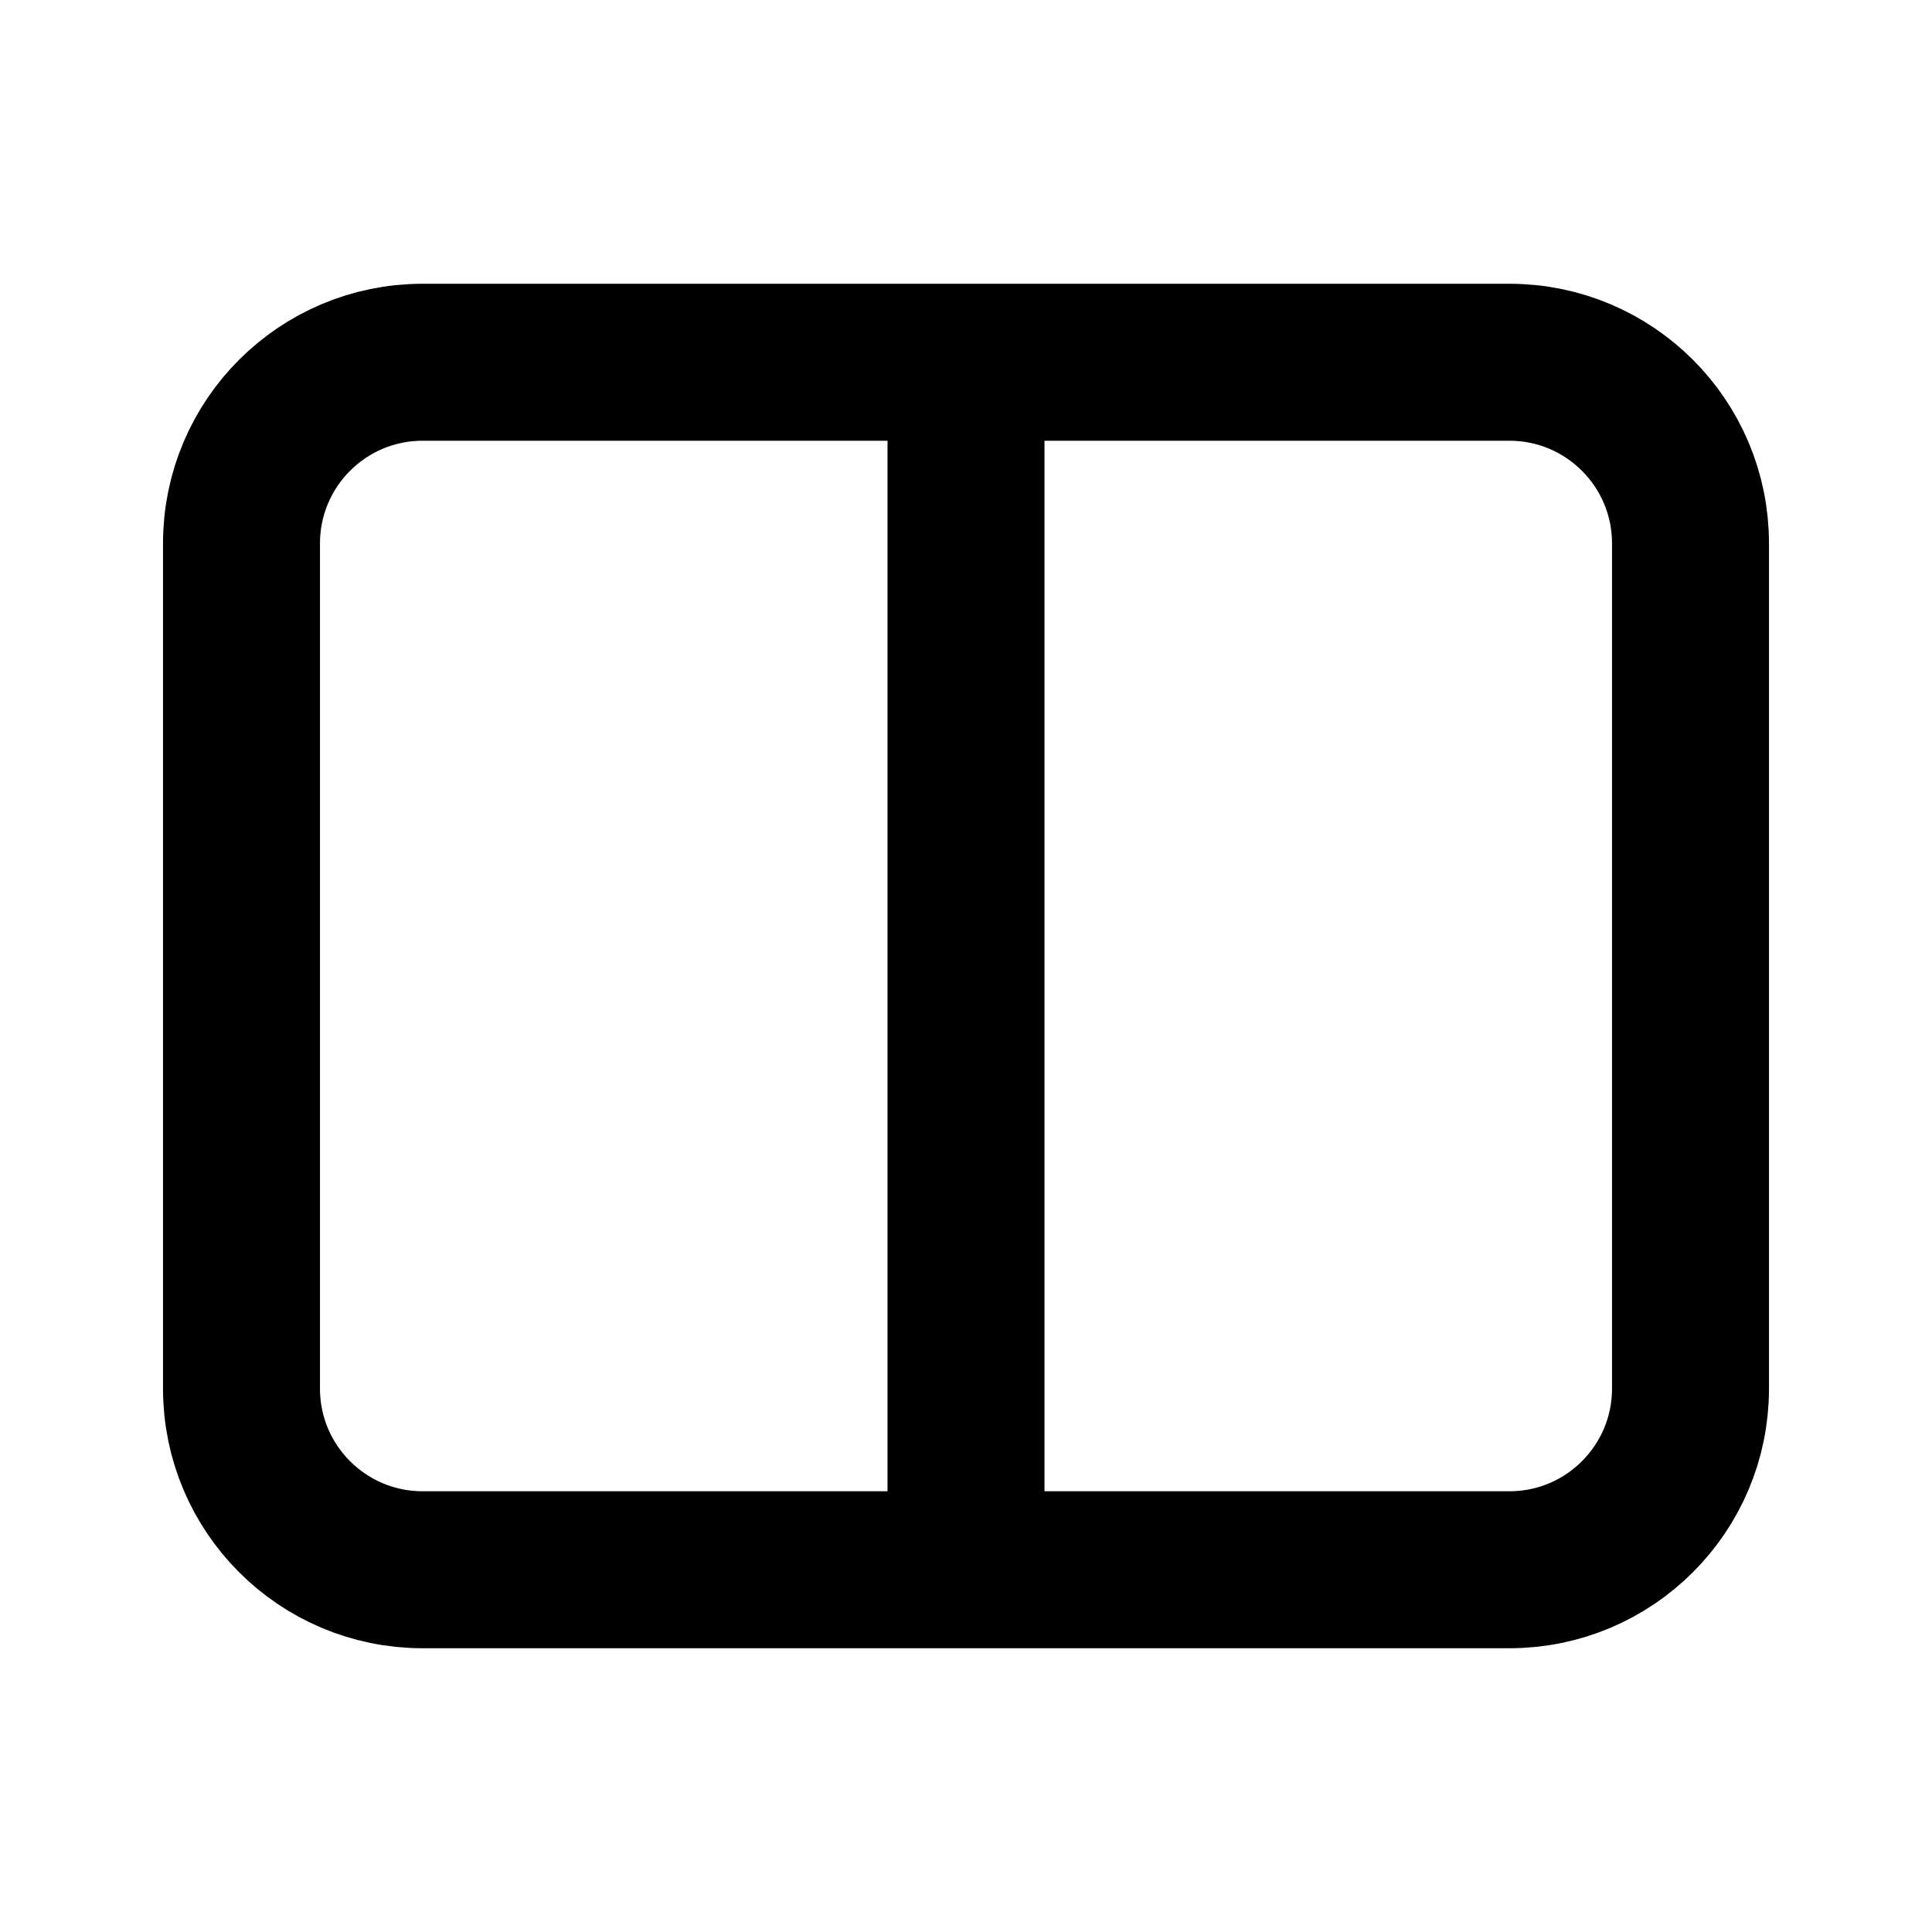
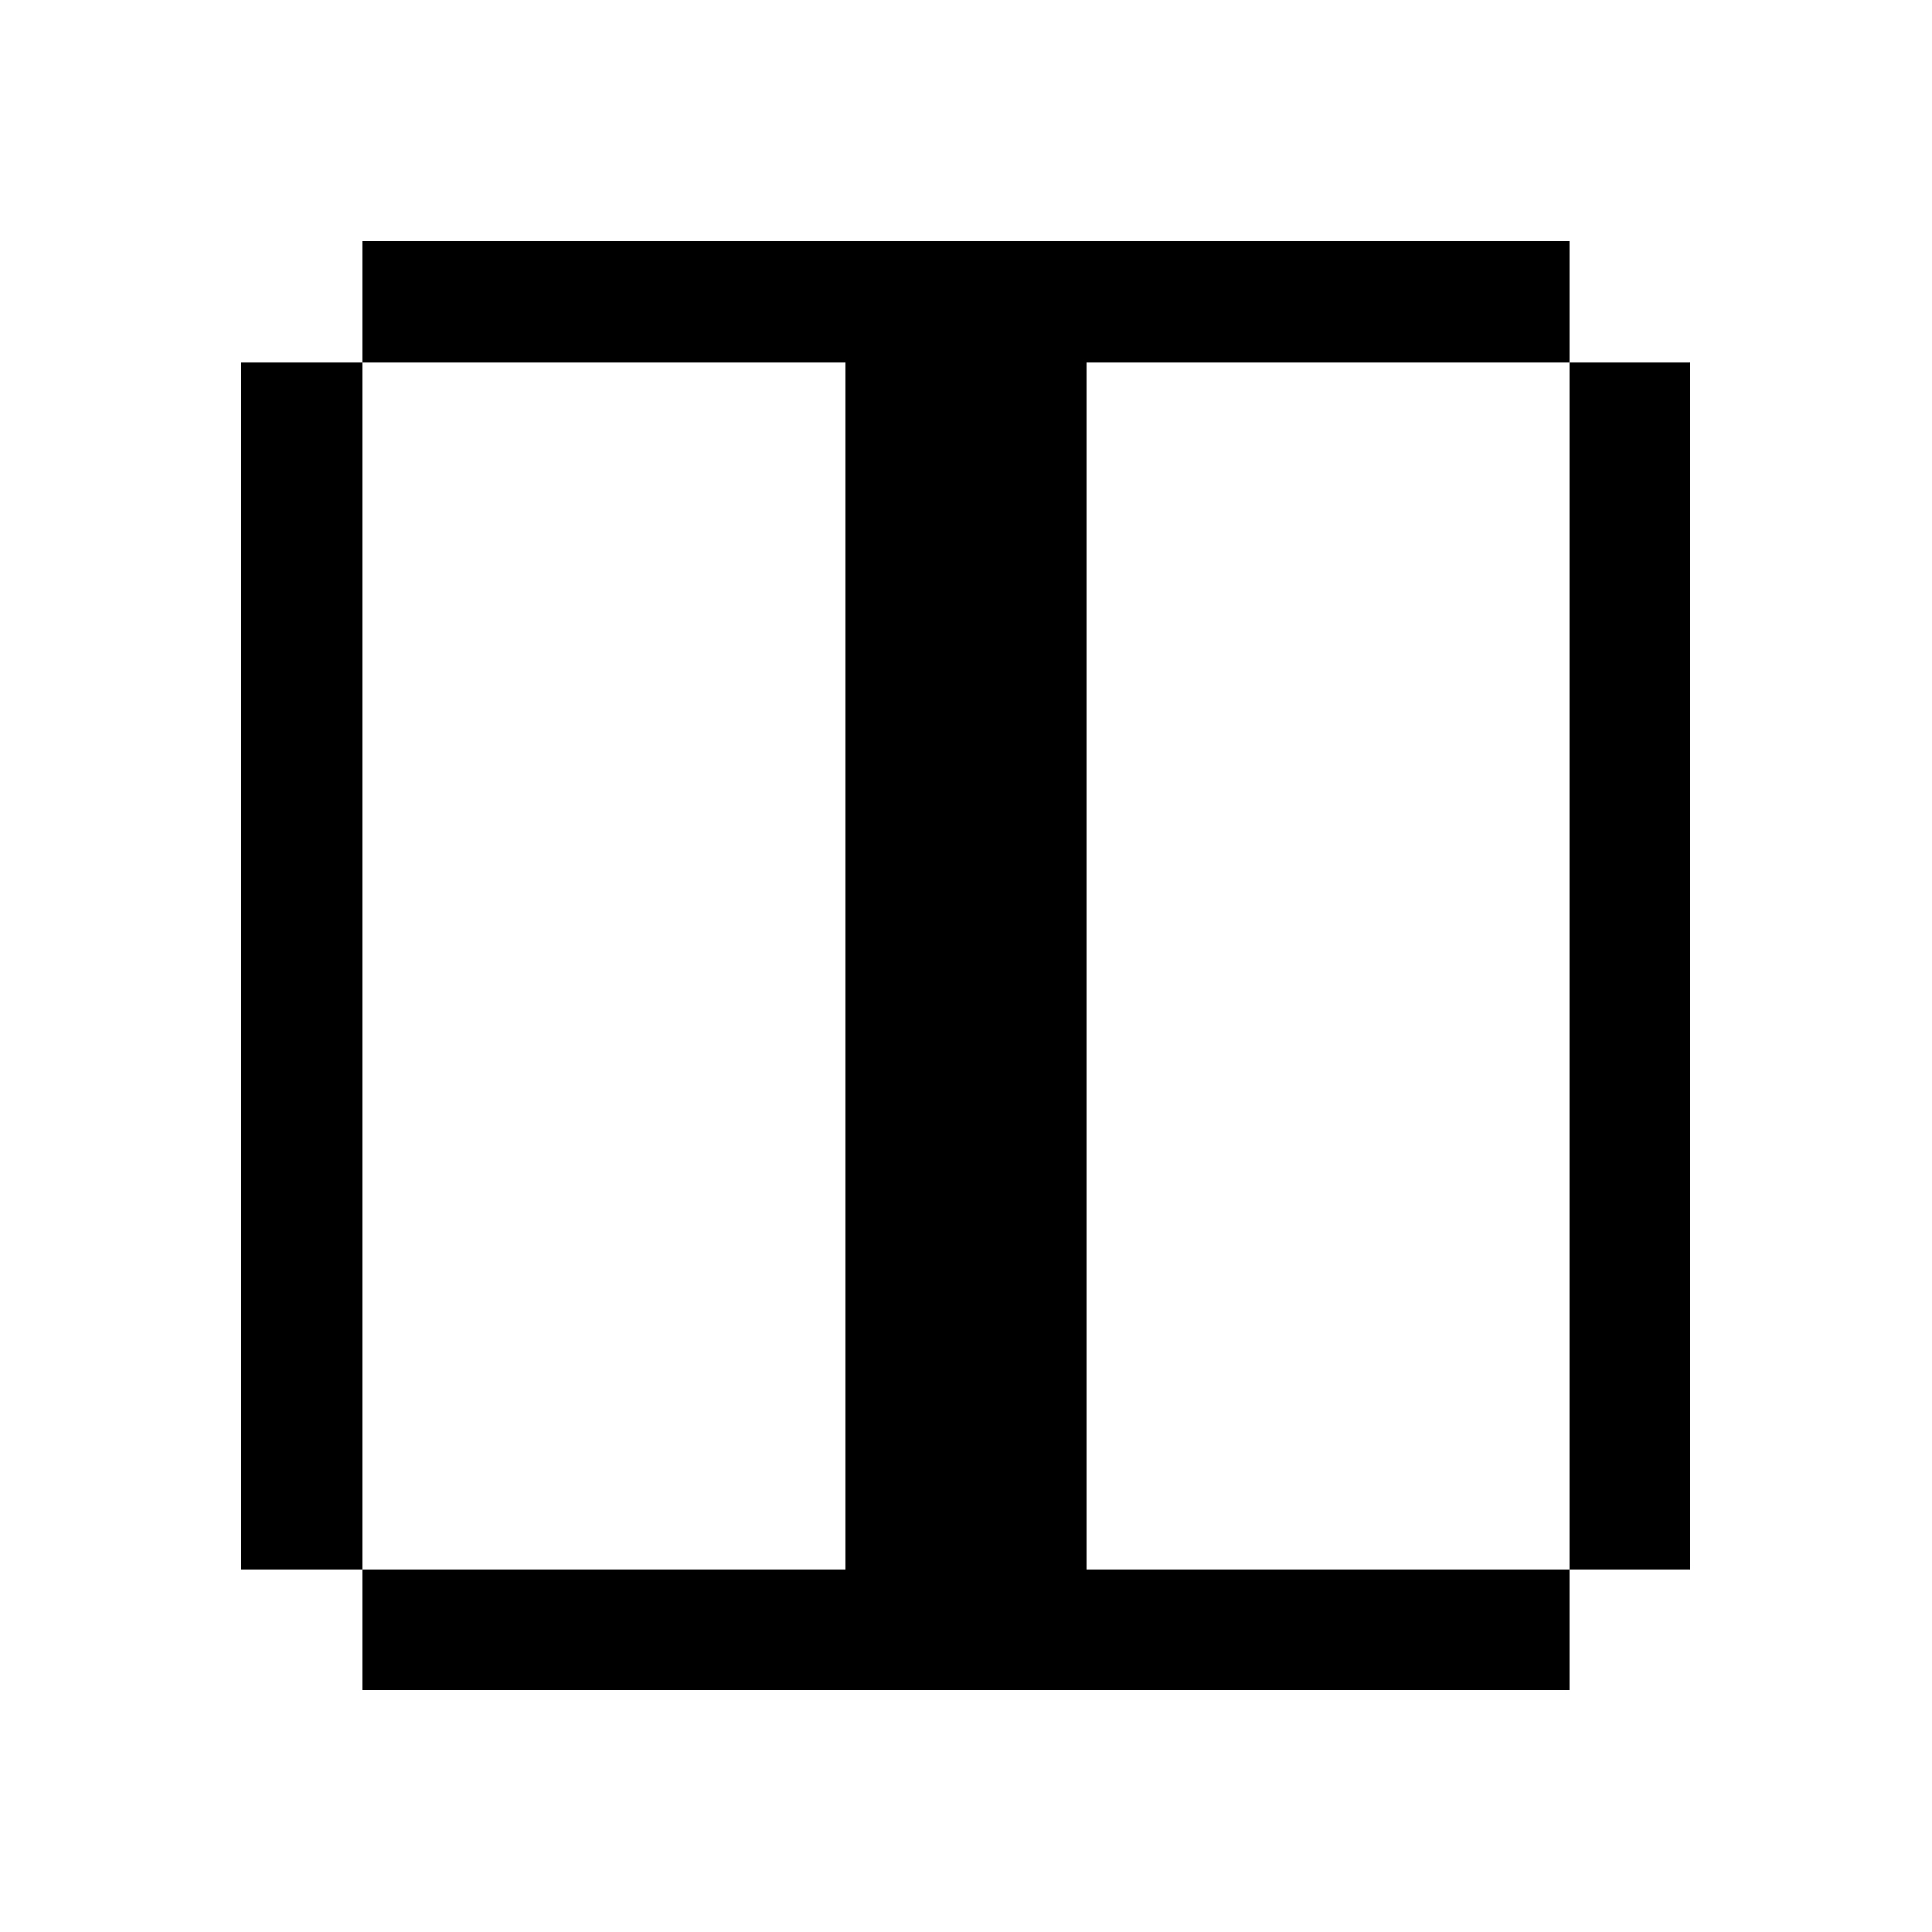
- <svg xmlns="http://www.w3.org/2000/svg" width="16" height="16" viewBox="0 0 16 16" fill="none" stroke="currentColor" stroke-width="1.3">
-   <rect x="2" y="3" width="12" height="10" rx="1.5" />
-   <path d="M8 3v10" />
+ <svg xmlns="http://www.w3.org/2000/svg" width="16" height="16" viewBox="0 0 16 16" fill="currentColor" shape-rendering="crispEdges">
+   <rect x="3" y="2" width="10" height="1" />
+   <rect x="3" y="13" width="10" height="1" />
+   <rect x="2" y="3" width="1" height="10" />
+   <rect x="13" y="3" width="1" height="10" />
+   <rect x="7" y="3" width="2" height="10" />
</svg>
